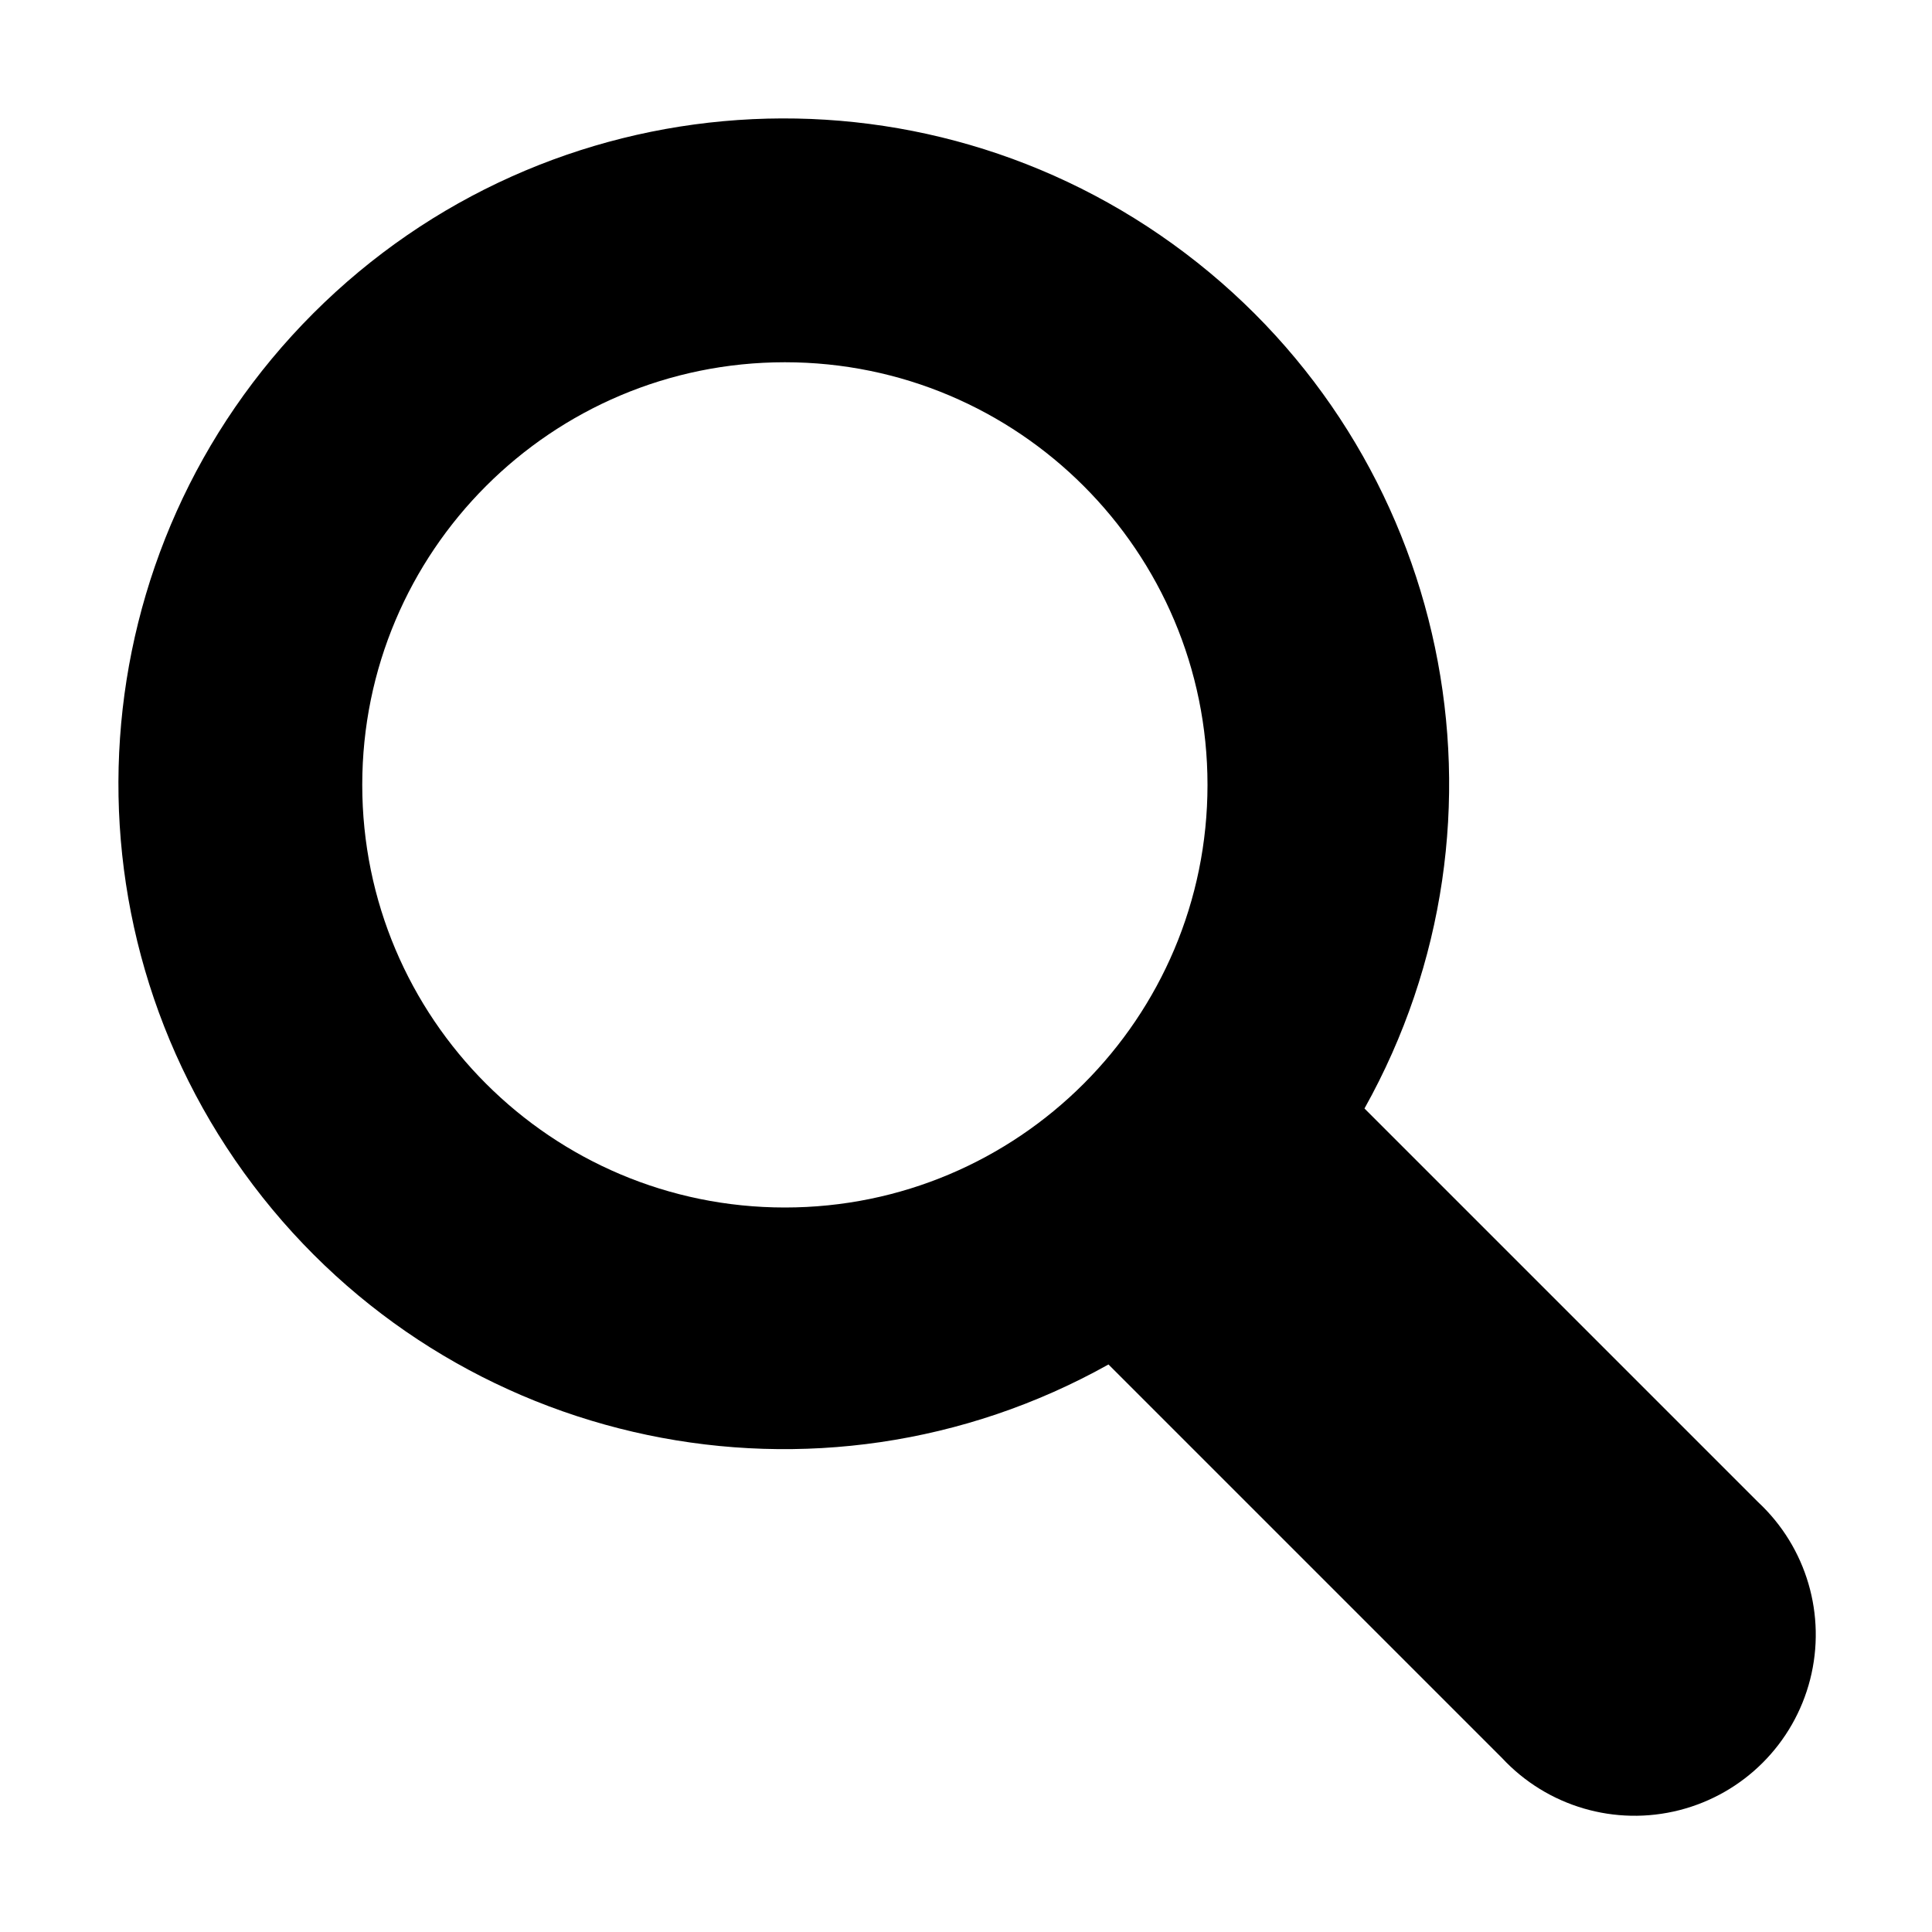
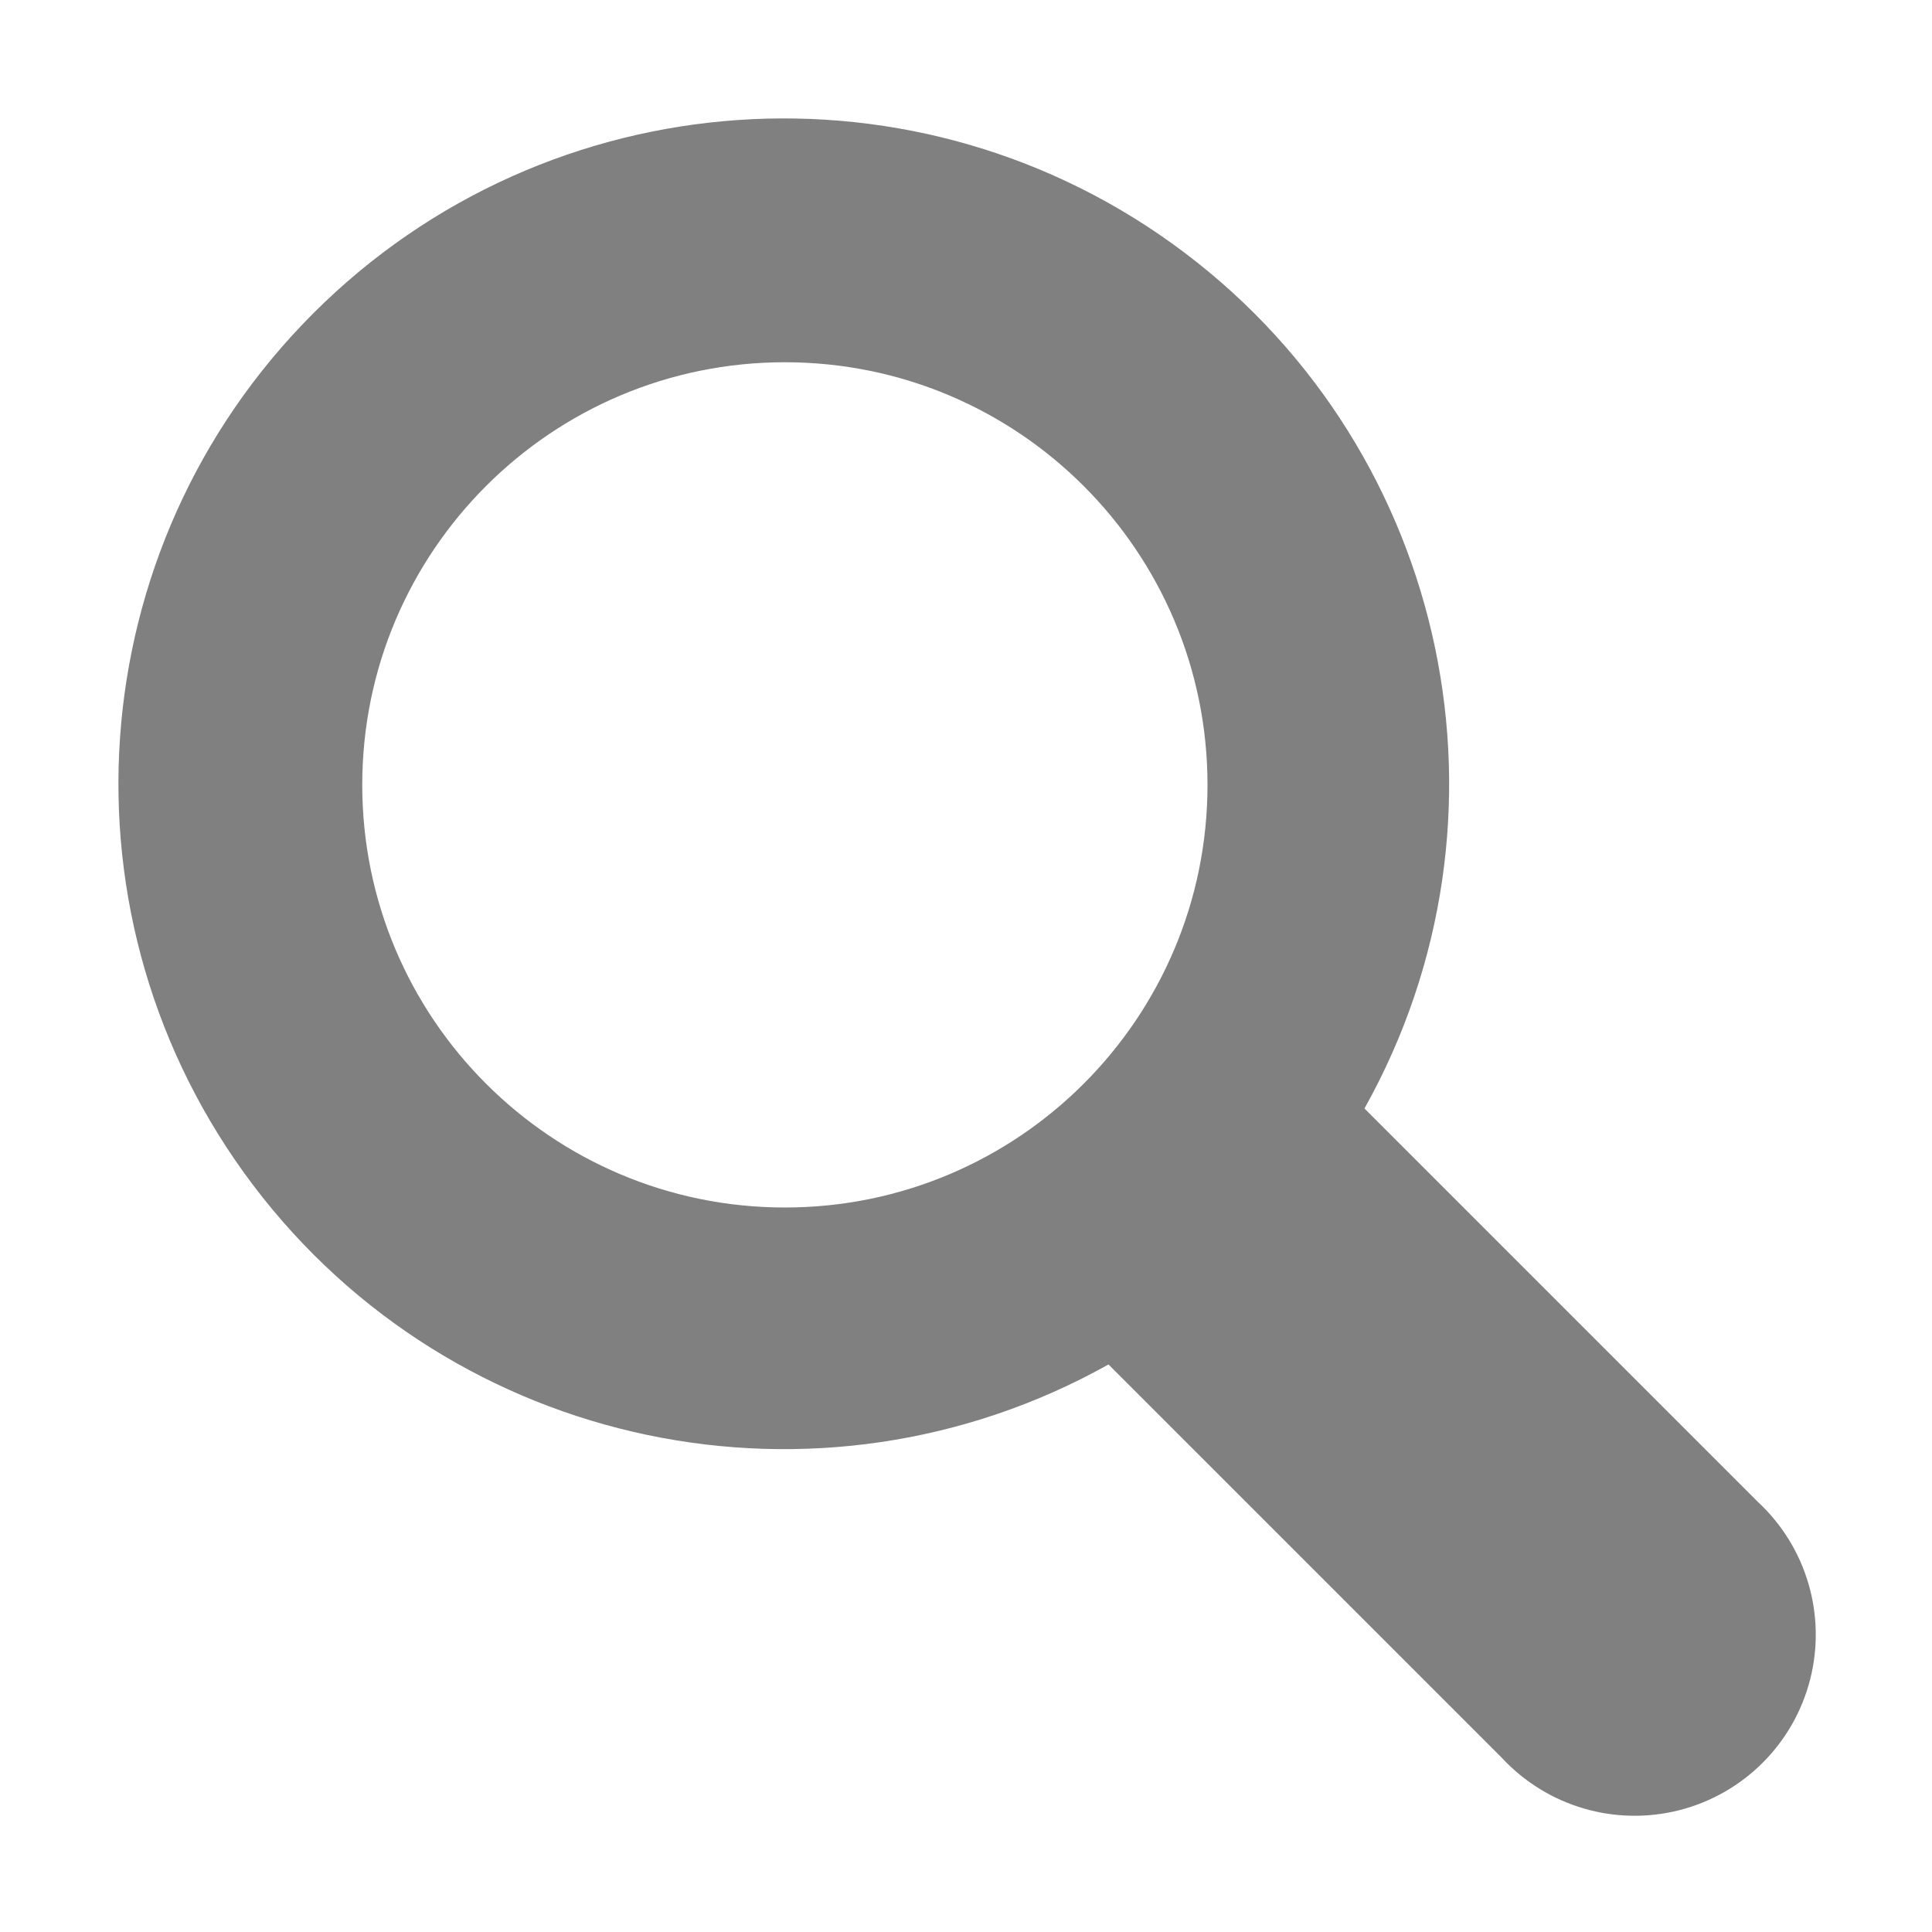
- <svg xmlns="http://www.w3.org/2000/svg" viewBox="0 0 16 16" data-supported-dps="16x16" fill="currentColor" width="16" height="16" focusable="false">
+ <svg xmlns="http://www.w3.org/2000/svg" viewBox="0 0 16 16" data-supported-dps="16x16" fill="gray" width="16" height="16" focusable="false">
  <path d="M14.56 12.44L11.3 9.18a5.51 5.51 0 10-2.12 2.12l3.26 3.26a1.5 1.5 0 102.12-2.12zM3 6.5A3.5 3.5 0 116.5 10 3.5 3.5 0 013 6.5z" />
</svg>
